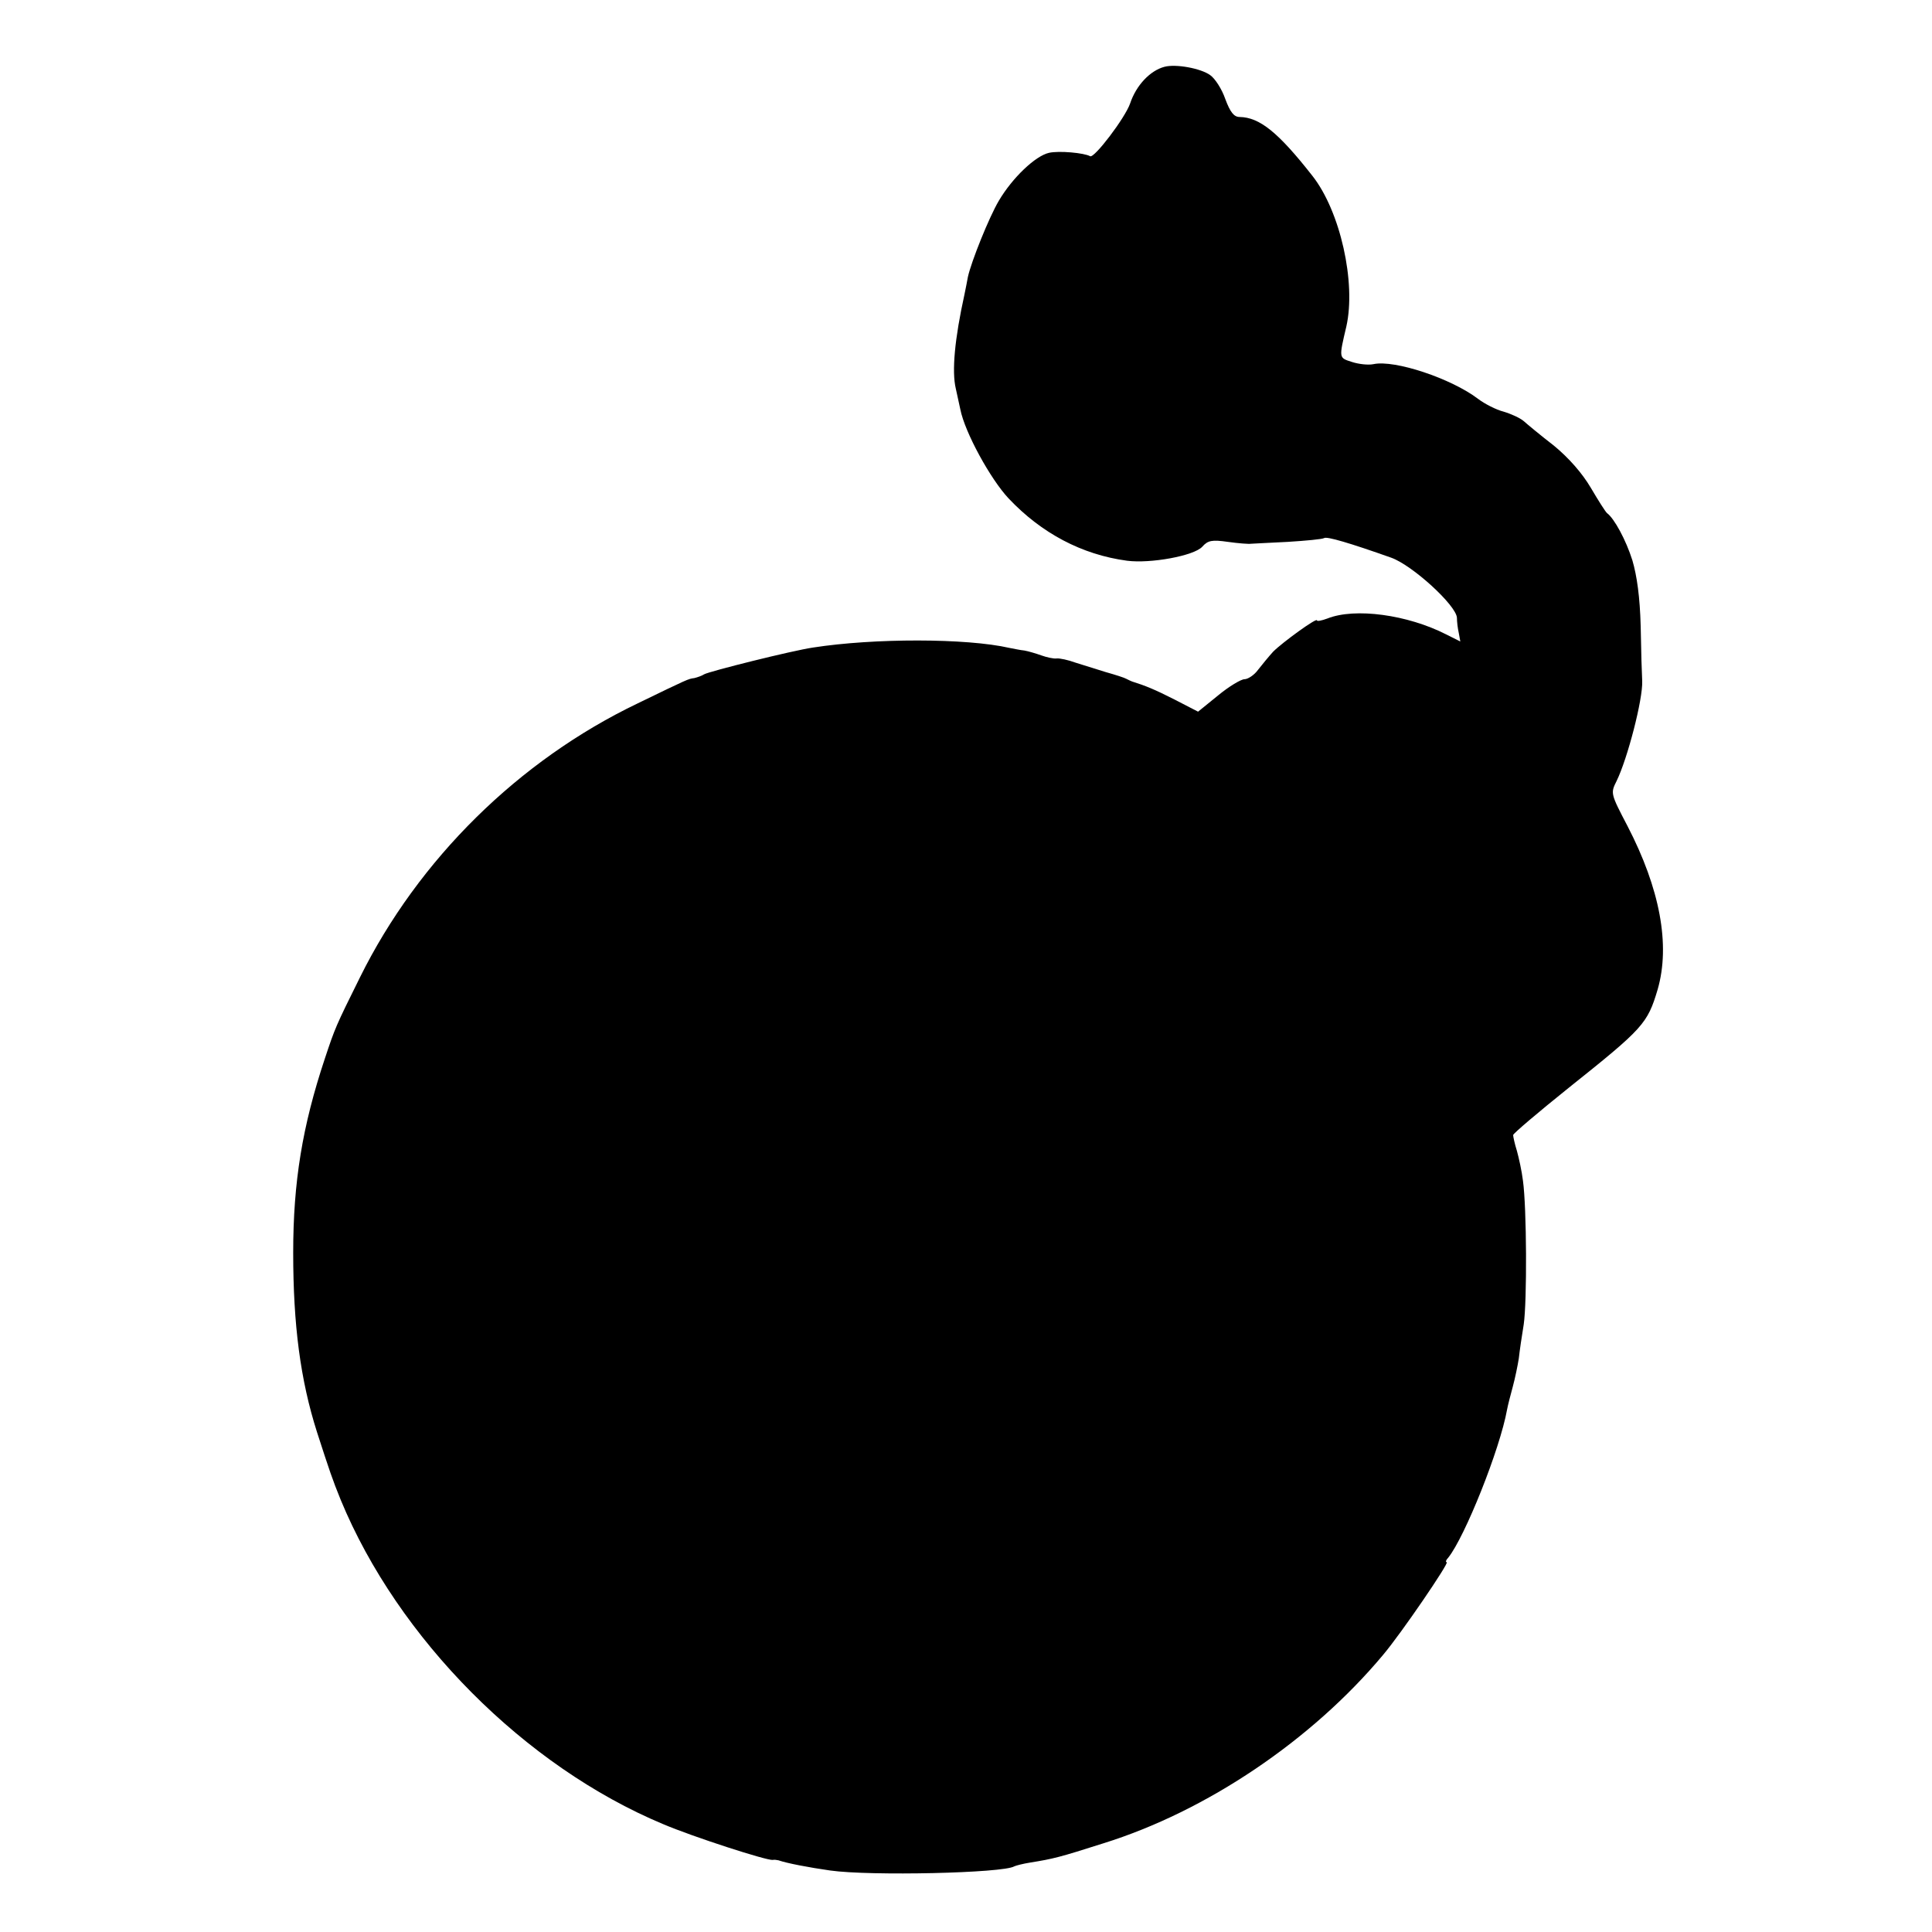
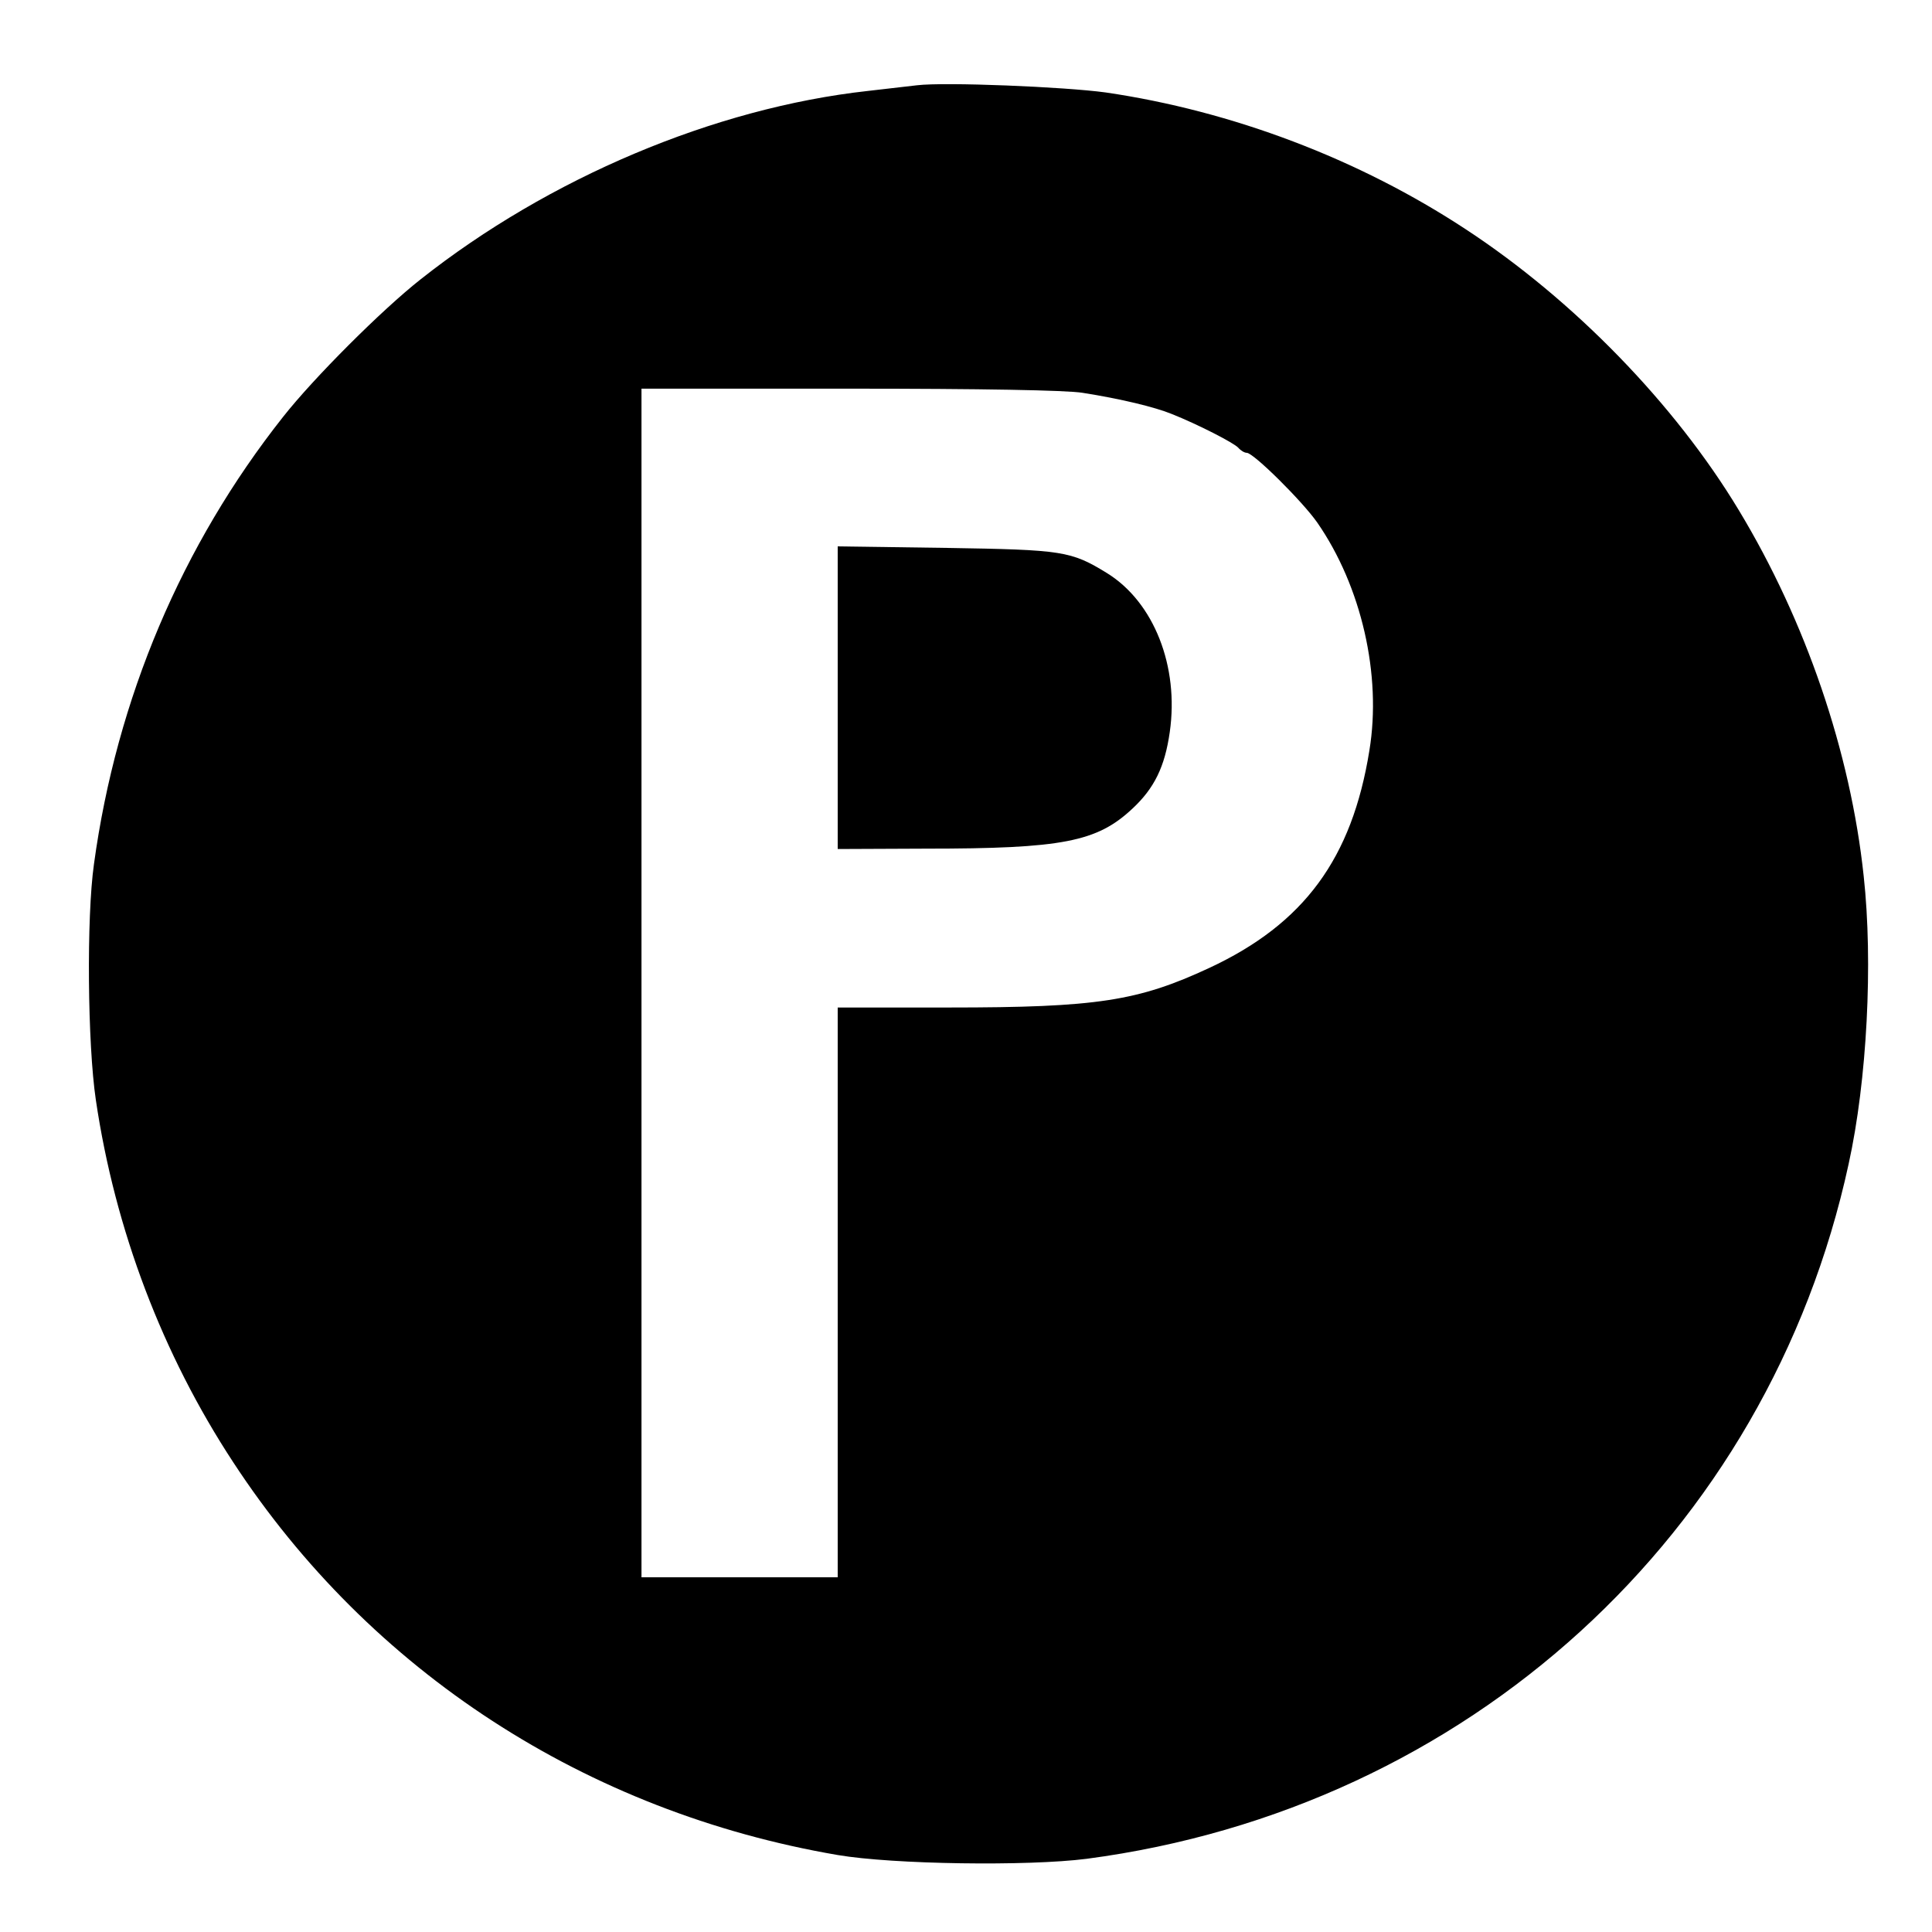
<svg xmlns="http://www.w3.org/2000/svg" version="1.0" width="512pt" height="512pt" viewBox="0 0 512 512" preserveAspectRatio="xMidYMid meet">
  <g transform="translate(0,512) scale(0.1,-0.1)" fill="#000000" stroke="none">
-     <path d="M3086 4943 c-38 -10 -75 -49 -91 -97 -13 -38 -95 -146 -106 -140 -16 9 -83 15 -109 9 -36 -8 -97 -66 -133 -127 -26 -44 -73 -161 -82 -202 -2 -11 -6 -32 -9 -46 -26 -118 -34 -204 -23 -250 2 -8 7 -33 12 -55 12 -61 80 -185 128 -236 87 -92 194 -149 314 -165 62 -8 177 13 199 37 15 17 26 19 68 13 28 -4 56 -6 61 -5 6 0 50 3 98 5 48 3 91 7 96 10 7 5 68 -13 178 -52 56 -20 172 -126 174 -159 0 -10 2 -28 5 -41 l4 -22 -38 19 c-102 52 -241 71 -314 42 -16 -6 -28 -8 -28 -5 0 8 -91 -58 -116 -83 -11 -12 -29 -34 -40 -48 -10 -14 -27 -25 -36 -25 -9 0 -41 -19 -70 -43 l-53 -43 -62 32 c-53 27 -78 37 -113 48 -3 1 -9 4 -15 7 -5 3 -30 11 -55 18 -25 8 -61 19 -80 25 -19 7 -42 12 -50 11 -8 -1 -26 3 -40 8 -14 5 -34 11 -45 13 -11 1 -29 5 -40 7 -114 26 -359 26 -520 1 -55 -8 -275 -63 -289 -71 -6 -4 -18 -8 -26 -10 -16 -2 -16 -2 -150 -67 -315 -151 -581 -413 -736 -726 -65 -131 -66 -134 -93 -215 -60 -180 -84 -328 -84 -515 0 -191 19 -337 63 -475 33 -102 41 -126 63 -180 152 -368 488 -706 854 -859 80 -34 275 -97 291 -95 4 1 10 0 15 -1 23 -8 81 -19 137 -27 106 -15 459 -7 488 11 4 2 23 7 42 10 62 10 78 14 194 51 273 85 552 273 741 499 49 58 177 246 169 246 -4 0 -2 6 4 12 44 55 137 287 156 393 2 11 9 38 15 60 6 22 13 56 16 75 2 19 8 60 13 90 9 61 8 309 -2 381 -3 25 -11 61 -16 79 -6 19 -10 38 -10 42 0 4 66 60 147 125 198 158 209 170 236 261 34 118 6 267 -80 433 -45 86 -45 87 -29 119 29 59 70 217 68 265 -1 17 -3 82 -4 145 -2 78 -10 134 -22 175 -17 54 -48 111 -67 125 -4 3 -23 33 -43 67 -23 39 -58 79 -98 112 -35 27 -71 57 -80 65 -9 8 -33 19 -53 25 -20 5 -51 21 -68 34 -71 54 -221 104 -277 92 -14 -3 -40 0 -58 6 -34 11 -34 9 -14 94 26 116 -16 305 -90 399 -91 116 -140 155 -193 156 -15 0 -25 13 -38 48 -9 26 -27 54 -40 63 -25 18 -91 30 -121 22z" />
+     <path d="M2430 4894 c-19 -2 -78 -9 -130 -15 -407 -45 -846 -231 -1185 -499 -103 -81 -284 -262 -365 -365 -268 -339 -441 -746 -501 -1185 -20 -141 -17 -477 5 -625 51 -345 177 -675 364 -960 363 -555 936 -927 1602 -1041 147 -25 504 -30 660 -10 1008 133 1806 859 2019 1841 49 222 65 535 40 763 -35 330 -154 677 -331 970 -170 282 -438 557 -723 744 -284 187 -620 314 -955 363 -110 15 -426 28 -500 19z m439 -815 c102 -16 192 -38 236 -56 68 -27 166 -77 177 -90 6 -7 16 -13 22 -13 18 0 148 -129 187 -185 117 -169 171 -404 138 -604 -46 -286 -173 -459 -424 -576 -189 -88 -298 -105 -690 -105 l-295 0 0 -755 0 -755 -260 0 -260 0 0 1575 0 1575 551 0 c348 0 576 -4 618 -11z" />
+     <path d="M2220 3271 l0 -401 233 1 c363 0 454 18 548 106 58 54 86 111 99 203 25 174 -42 344 -166 421 -96 59 -117 62 -426 67 l-288 4 0 -401z" />
  </g>
</svg>
